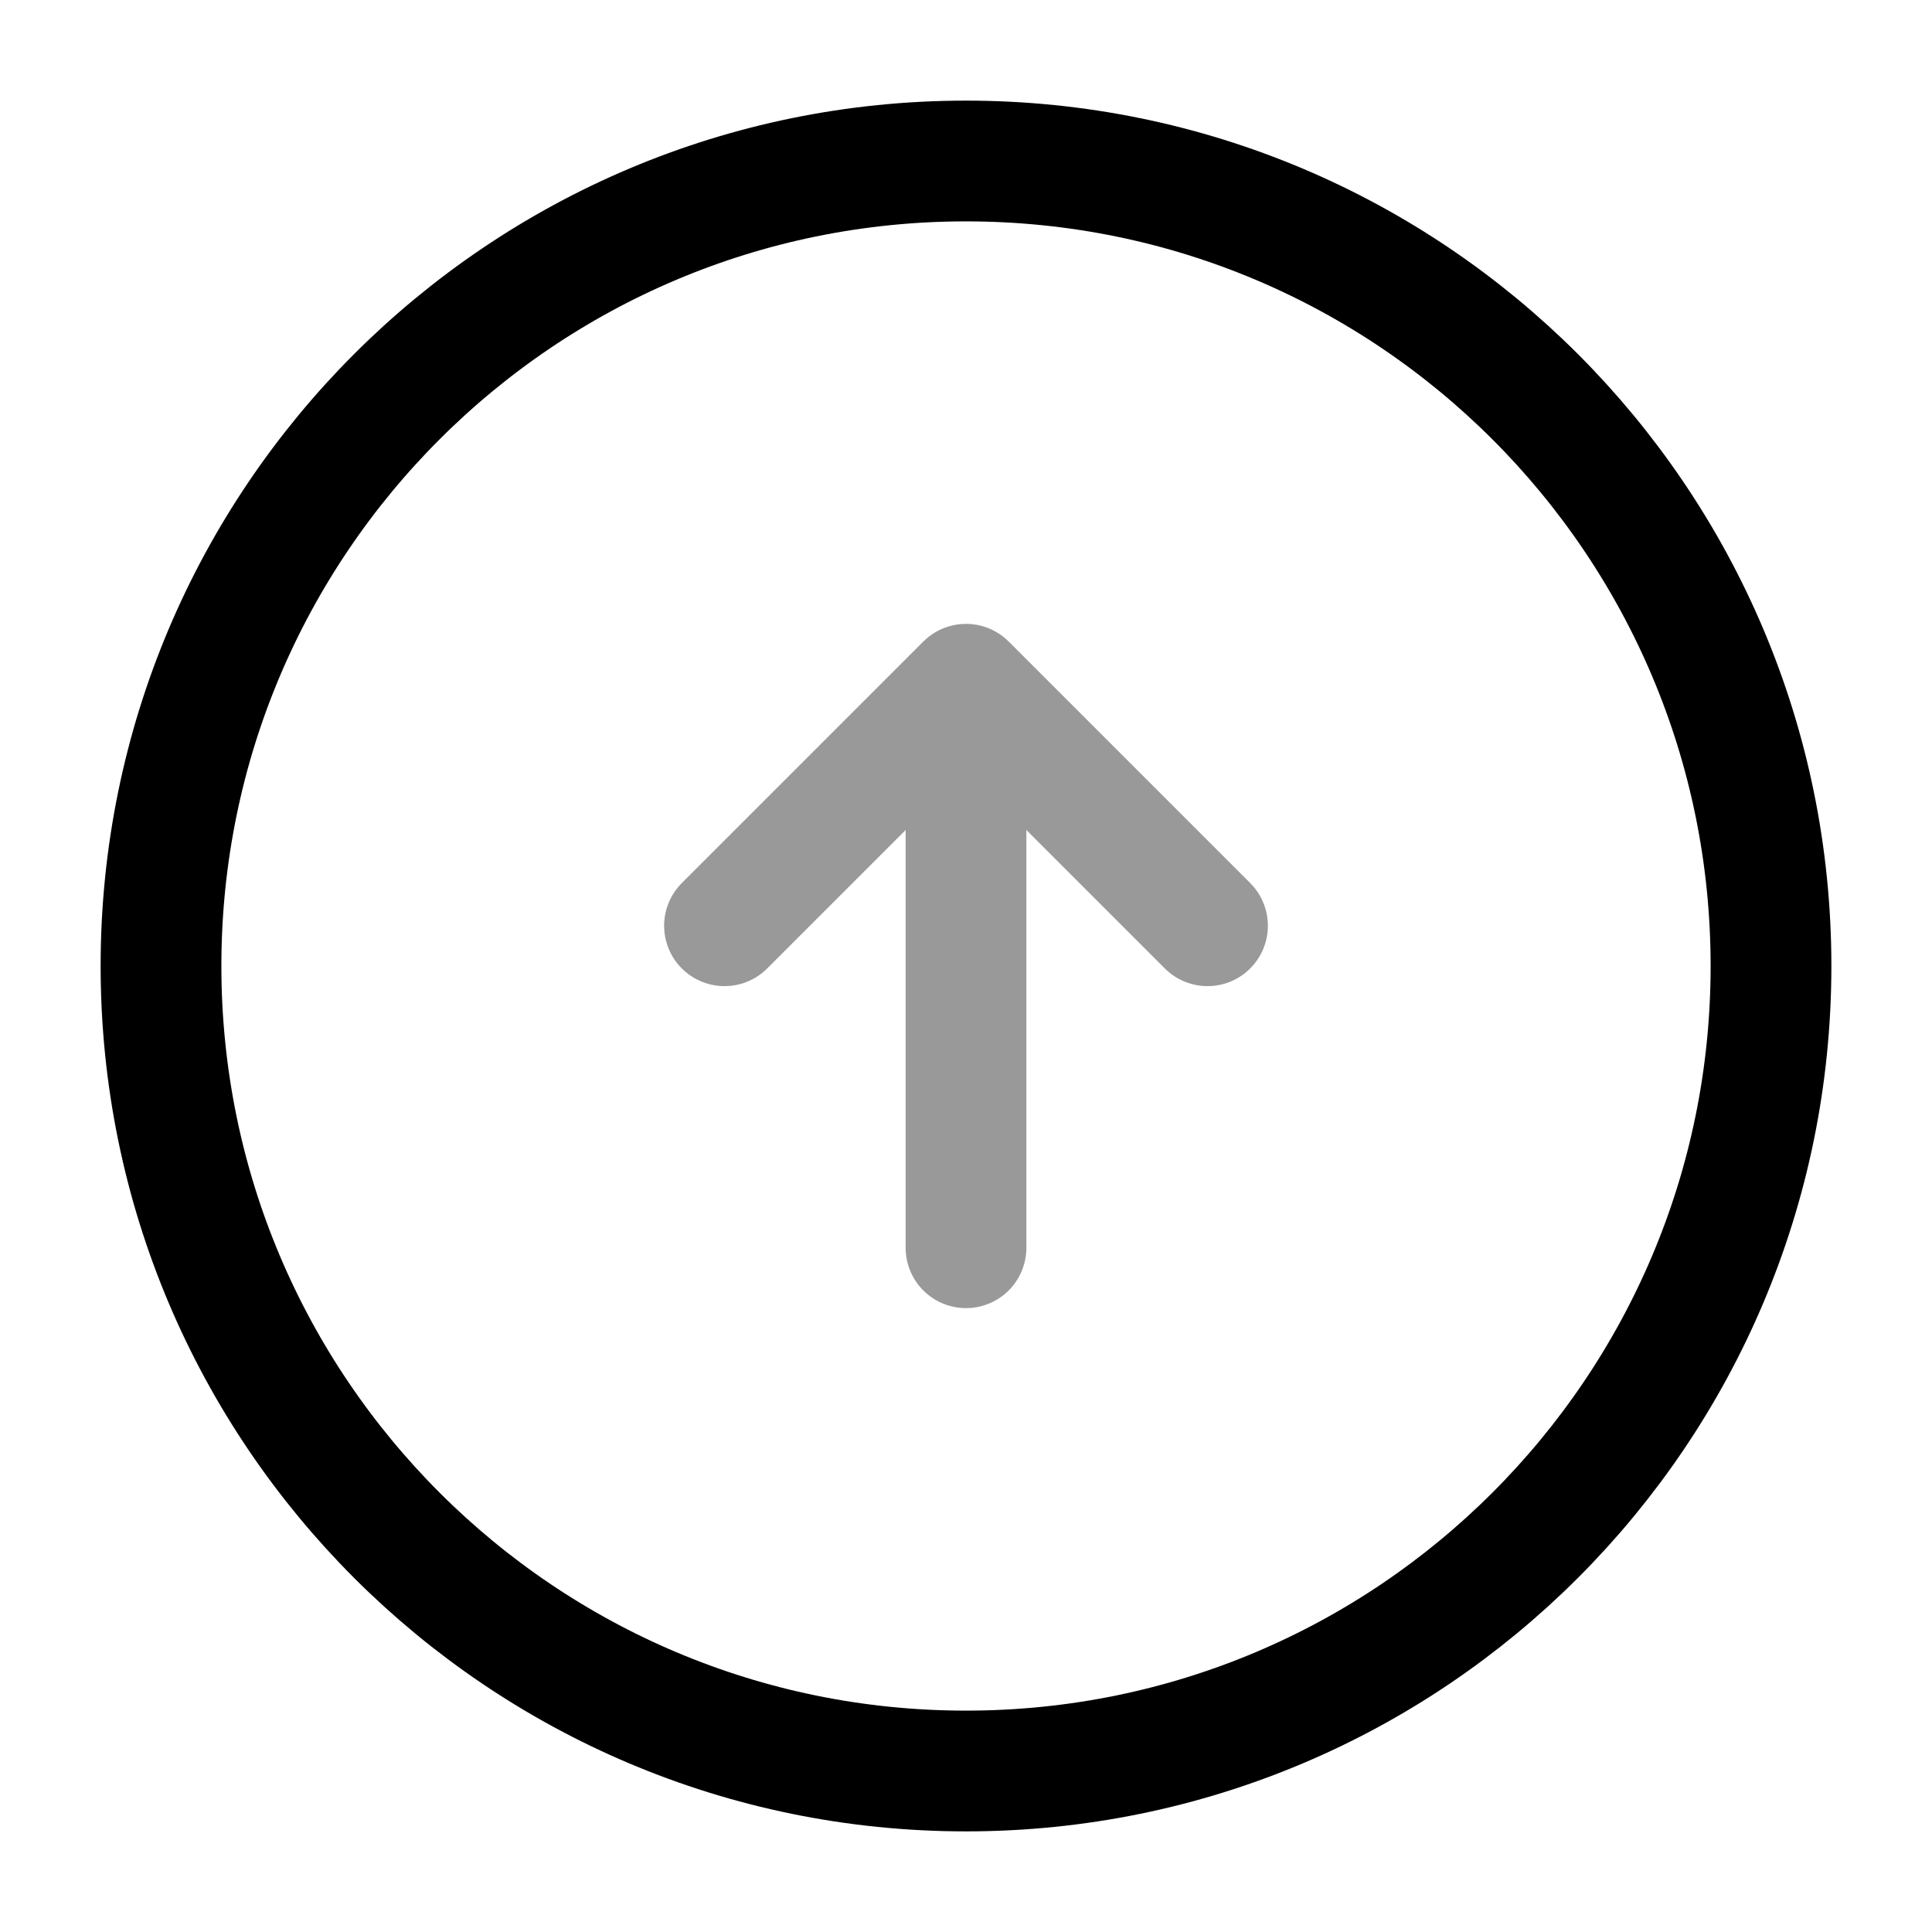
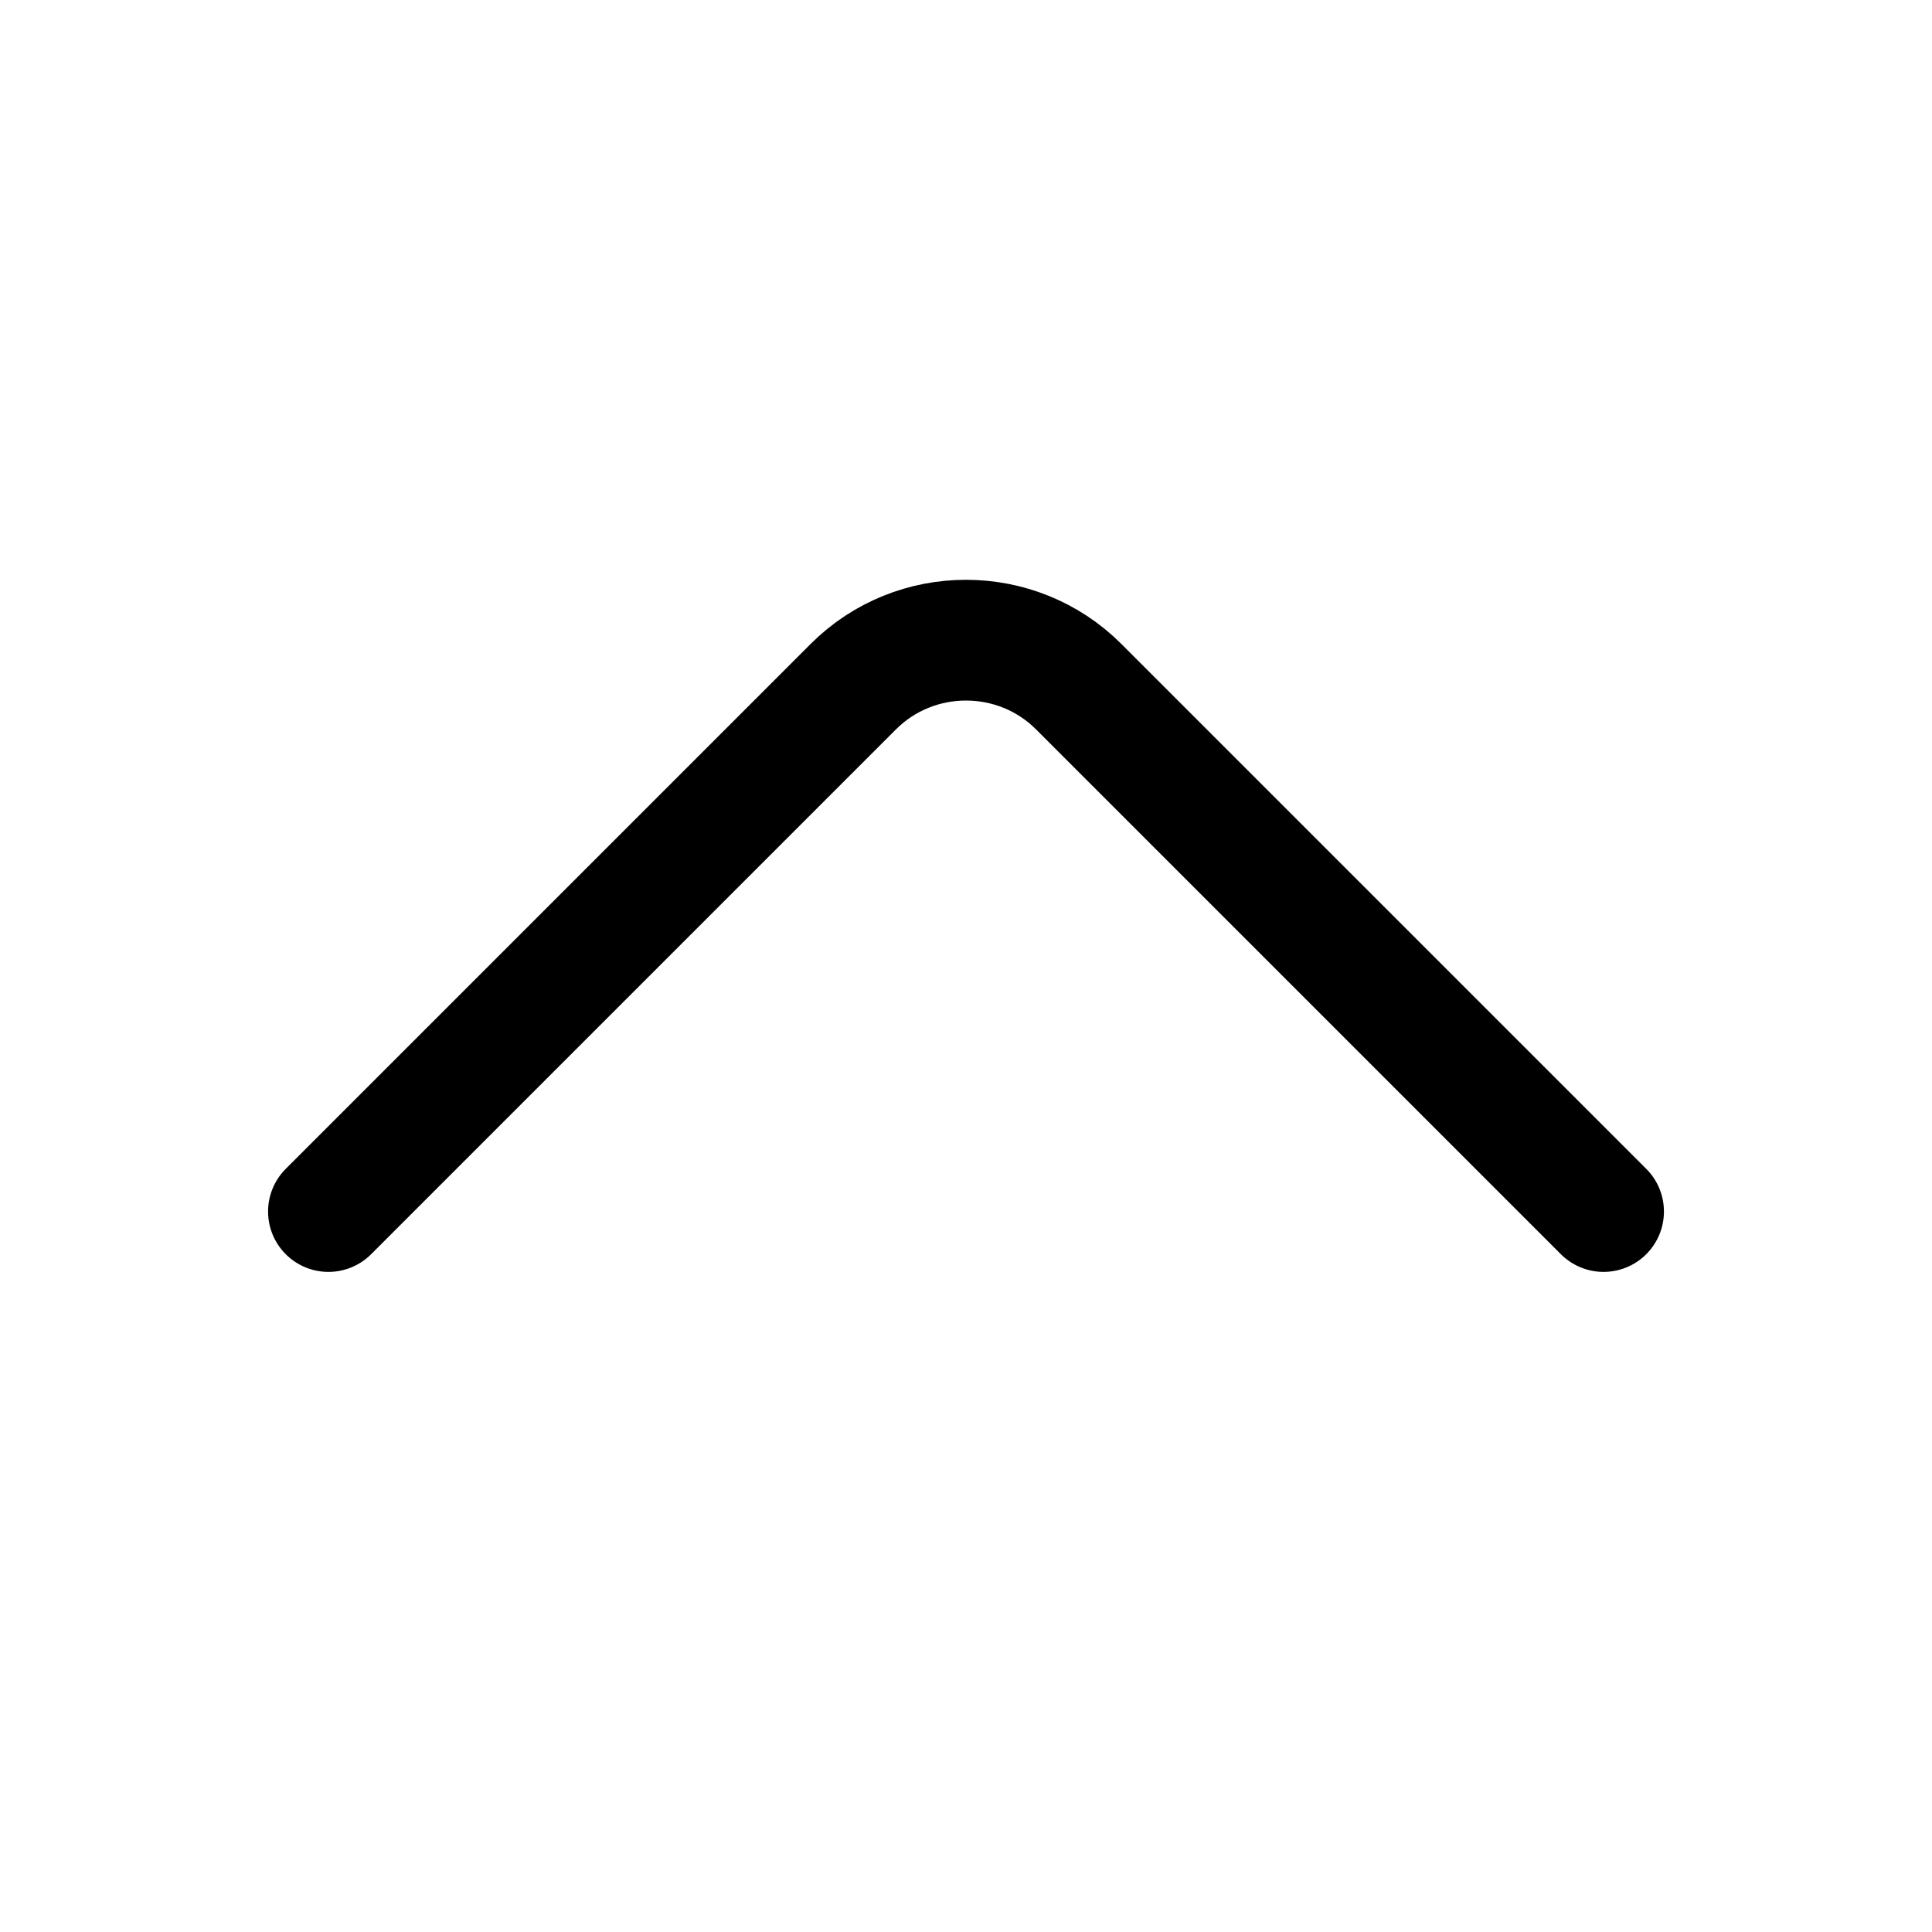
<svg xmlns="http://www.w3.org/2000/svg" viewBox="0 0 24 24" fill="none">
-   <path d="M12 22C17.523 22 22 17.523 22 12C22 6.477 17.523 2 12 2C6.477 2 2 6.477 2 12C2 17.523 6.477 22 12 22Z" stroke="currentColor" stroke-width="1.5" stroke-linecap="round" stroke-linejoin="round" />
-   <g opacity="0.4">
-     <path d="M12 15.5V9.5" stroke="currentColor" stroke-width="1.5" stroke-linecap="round" stroke-linejoin="round" />
-     <path d="M9 11.5L12 8.5L15 11.5" stroke="currentColor" stroke-width="1.5" stroke-linecap="round" stroke-linejoin="round" />
-   </g>
+   <path d="M19.92 15.05L13.4 8.53C12.63 7.76 11.37 7.76 10.6 8.53L4.08 15.05" stroke="currentColor" stroke-width="1.5" stroke-miterlimit="10" stroke-linecap="round" stroke-linejoin="round" />
</svg>
